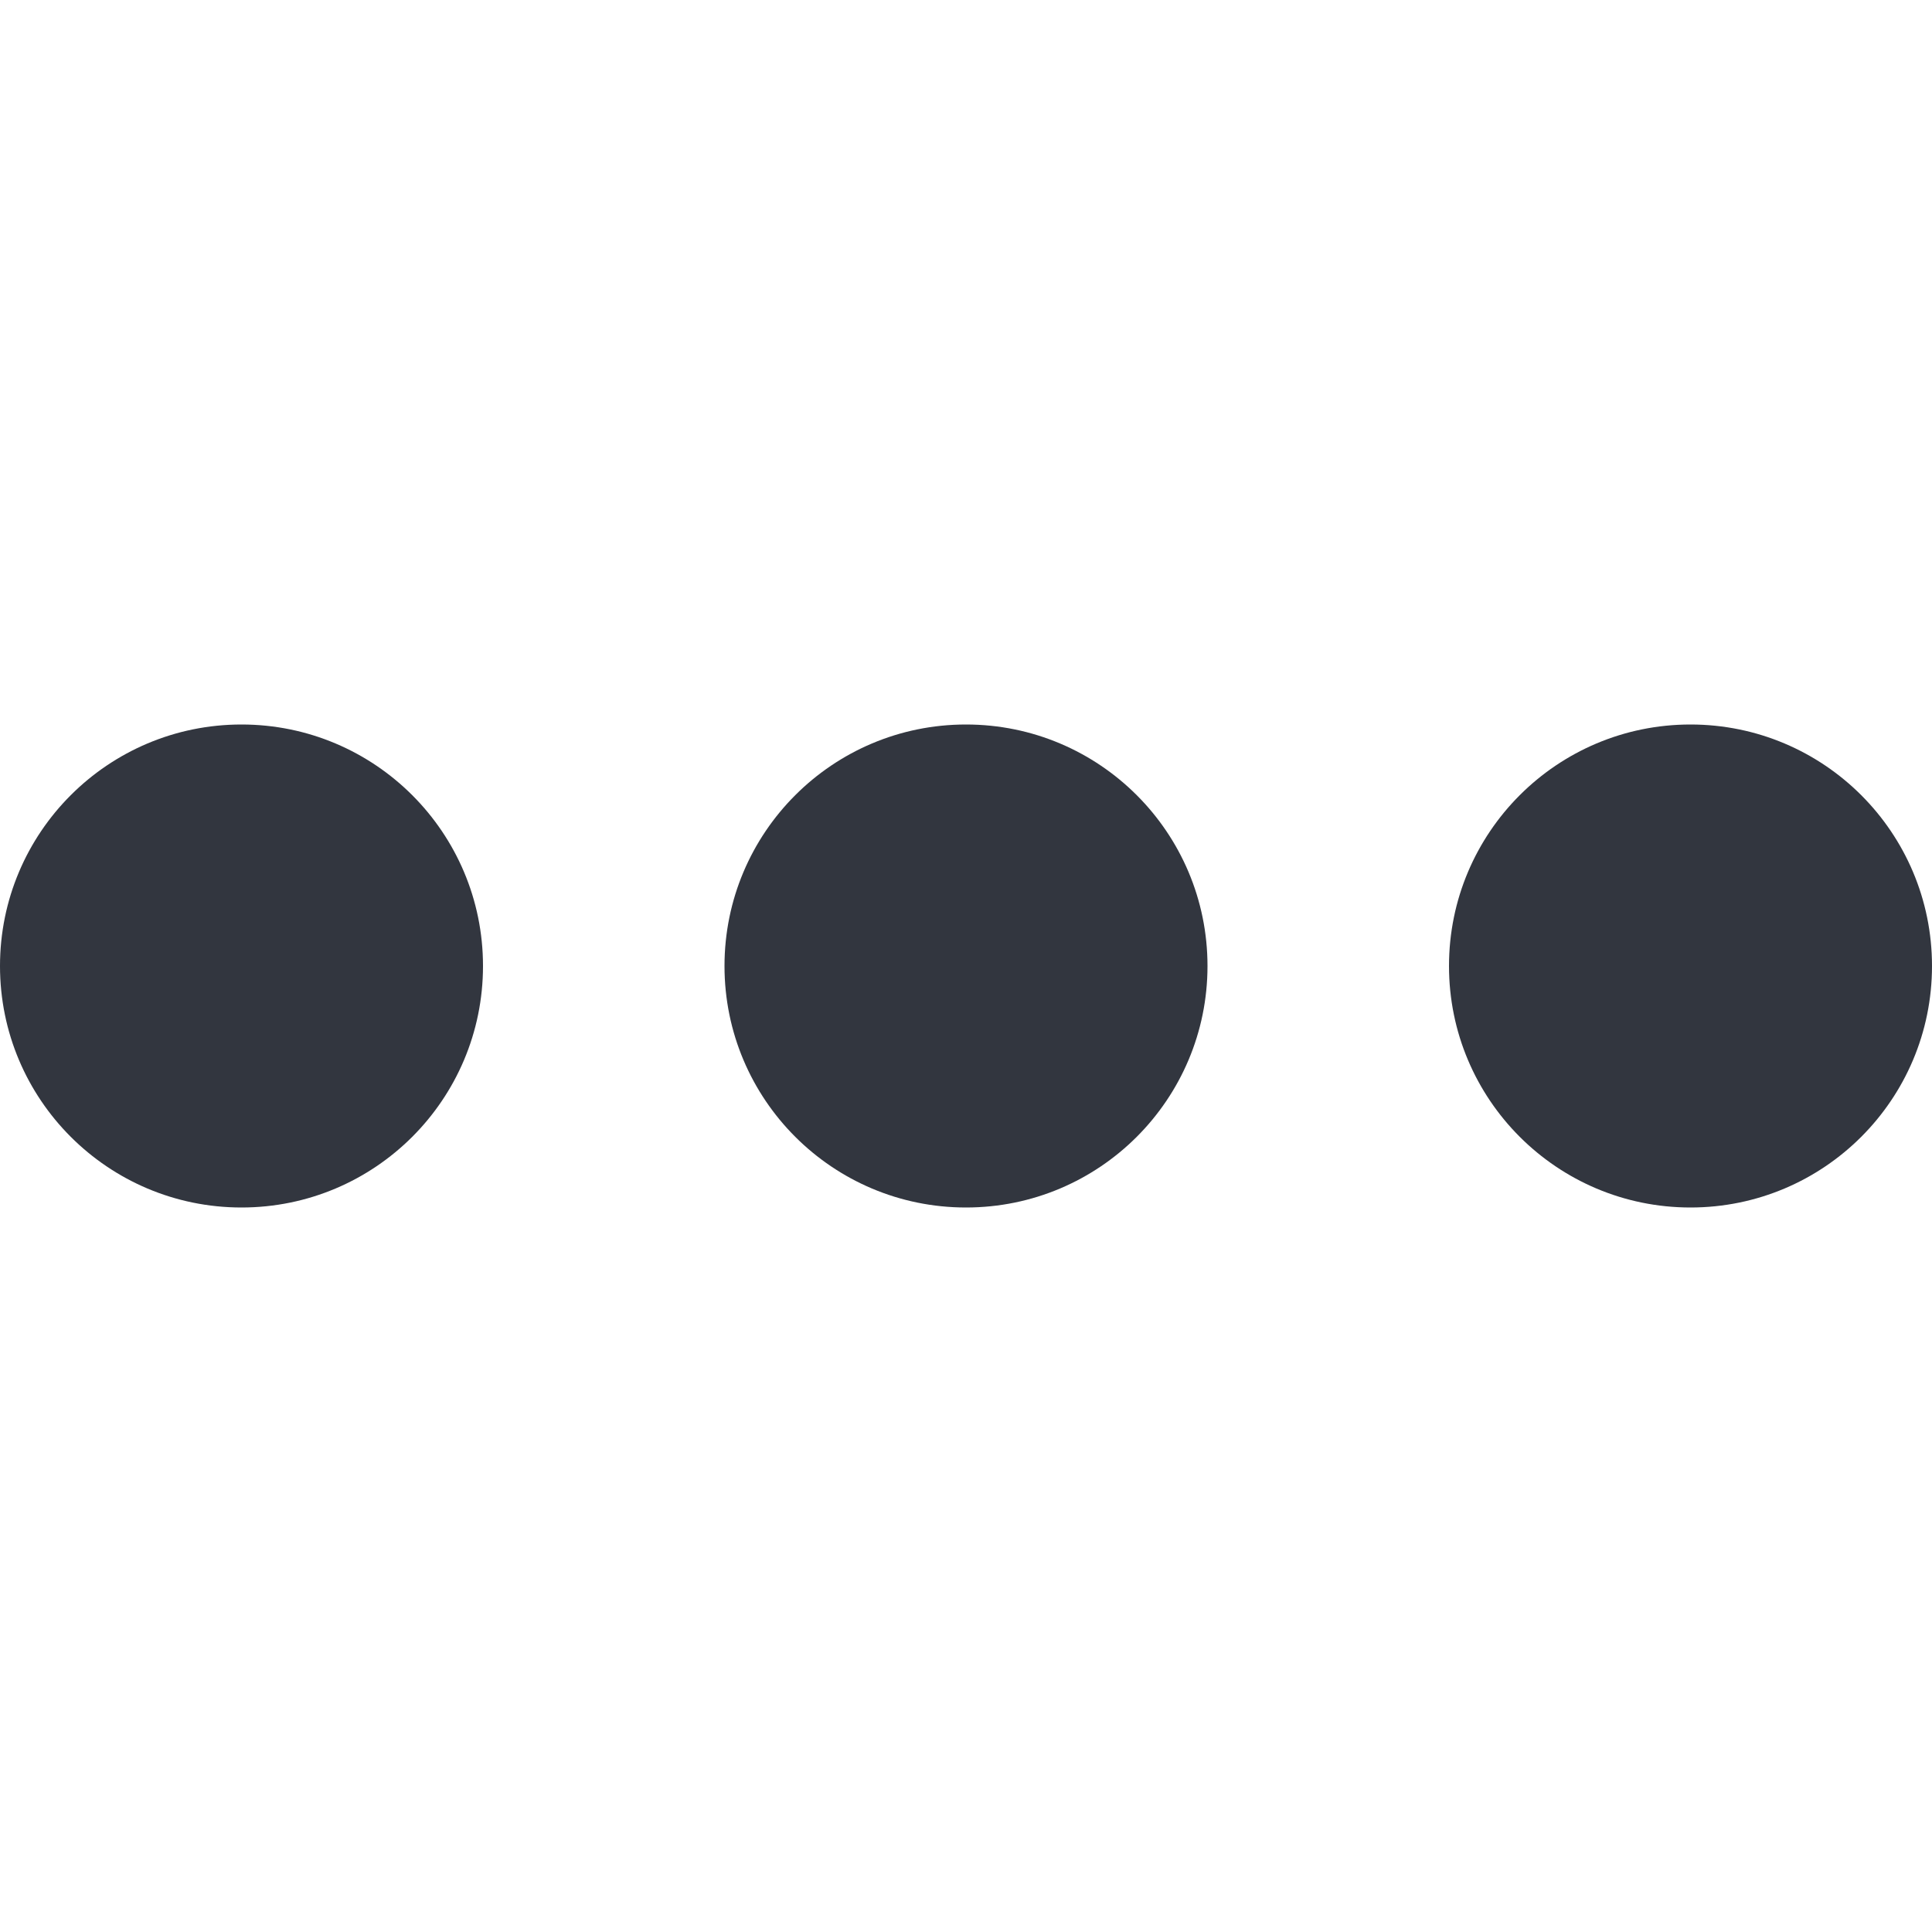
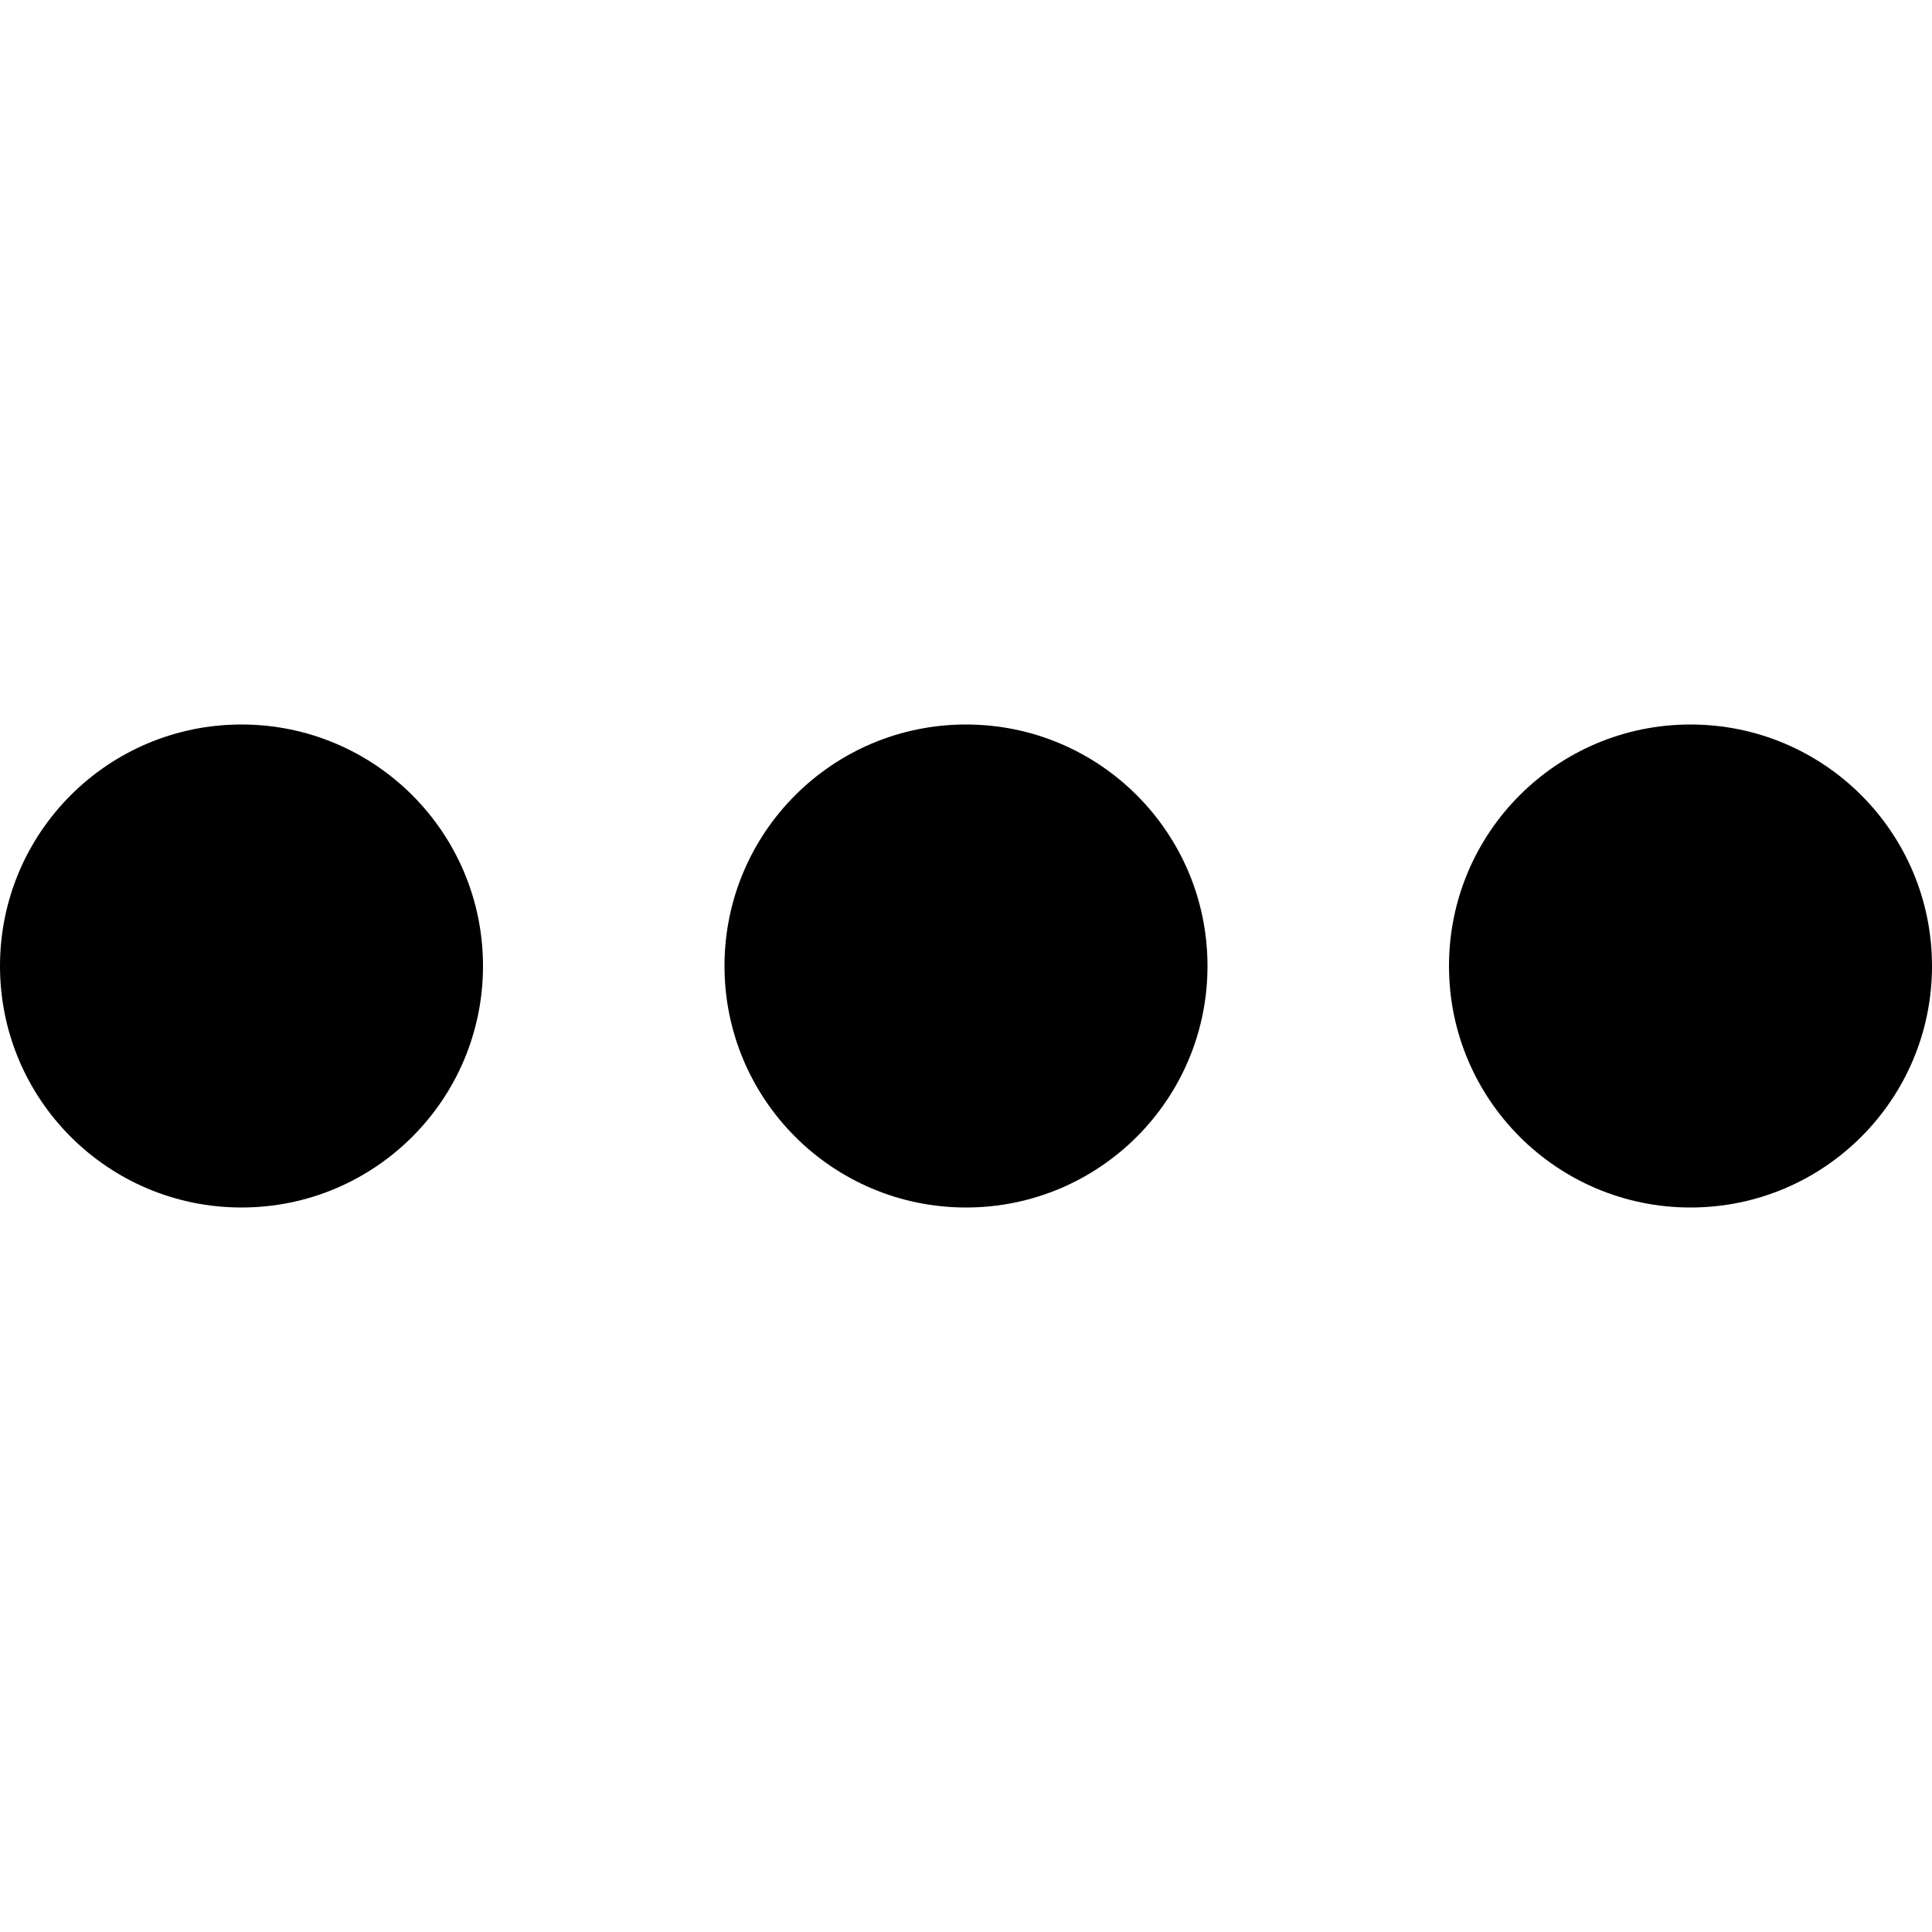
<svg xmlns="http://www.w3.org/2000/svg" width="16" height="16" viewBox="0 0 16 16">
-   <path fill="#32363f" fill-rule="evenodd" d="M34,74 C35.105,74 36,73.105 36,72 C36,70.895 35.105,70 34,70 C32.895,70 32,70.895 32,72 C32,73.105 32.895,74 34,74 Z M46,74 C47.105,74 48,73.105 48,72 C48,70.895 47.105,70 46,70 C44.895,70 44,70.895 44,72 C44,73.105 44.895,74 46,74 Z M40,74 C41.105,74 42,73.105 42,72 C42,70.895 41.105,70 40,70 C38.895,70 38,70.895 38,72 C38,73.105 38.895,74 40,74 Z" transform="translate(-32 -64)" />
+   <path fill-rule="evenodd" d="M34,74 C35.105,74 36,73.105 36,72 C36,70.895 35.105,70 34,70 C32.895,70 32,70.895 32,72 C32,73.105 32.895,74 34,74 Z M46,74 C47.105,74 48,73.105 48,72 C48,70.895 47.105,70 46,70 C44.895,70 44,70.895 44,72 C44,73.105 44.895,74 46,74 Z M40,74 C41.105,74 42,73.105 42,72 C42,70.895 41.105,70 40,70 C38.895,70 38,70.895 38,72 C38,73.105 38.895,74 40,74 Z" transform="translate(-32 -64)" />
</svg>
